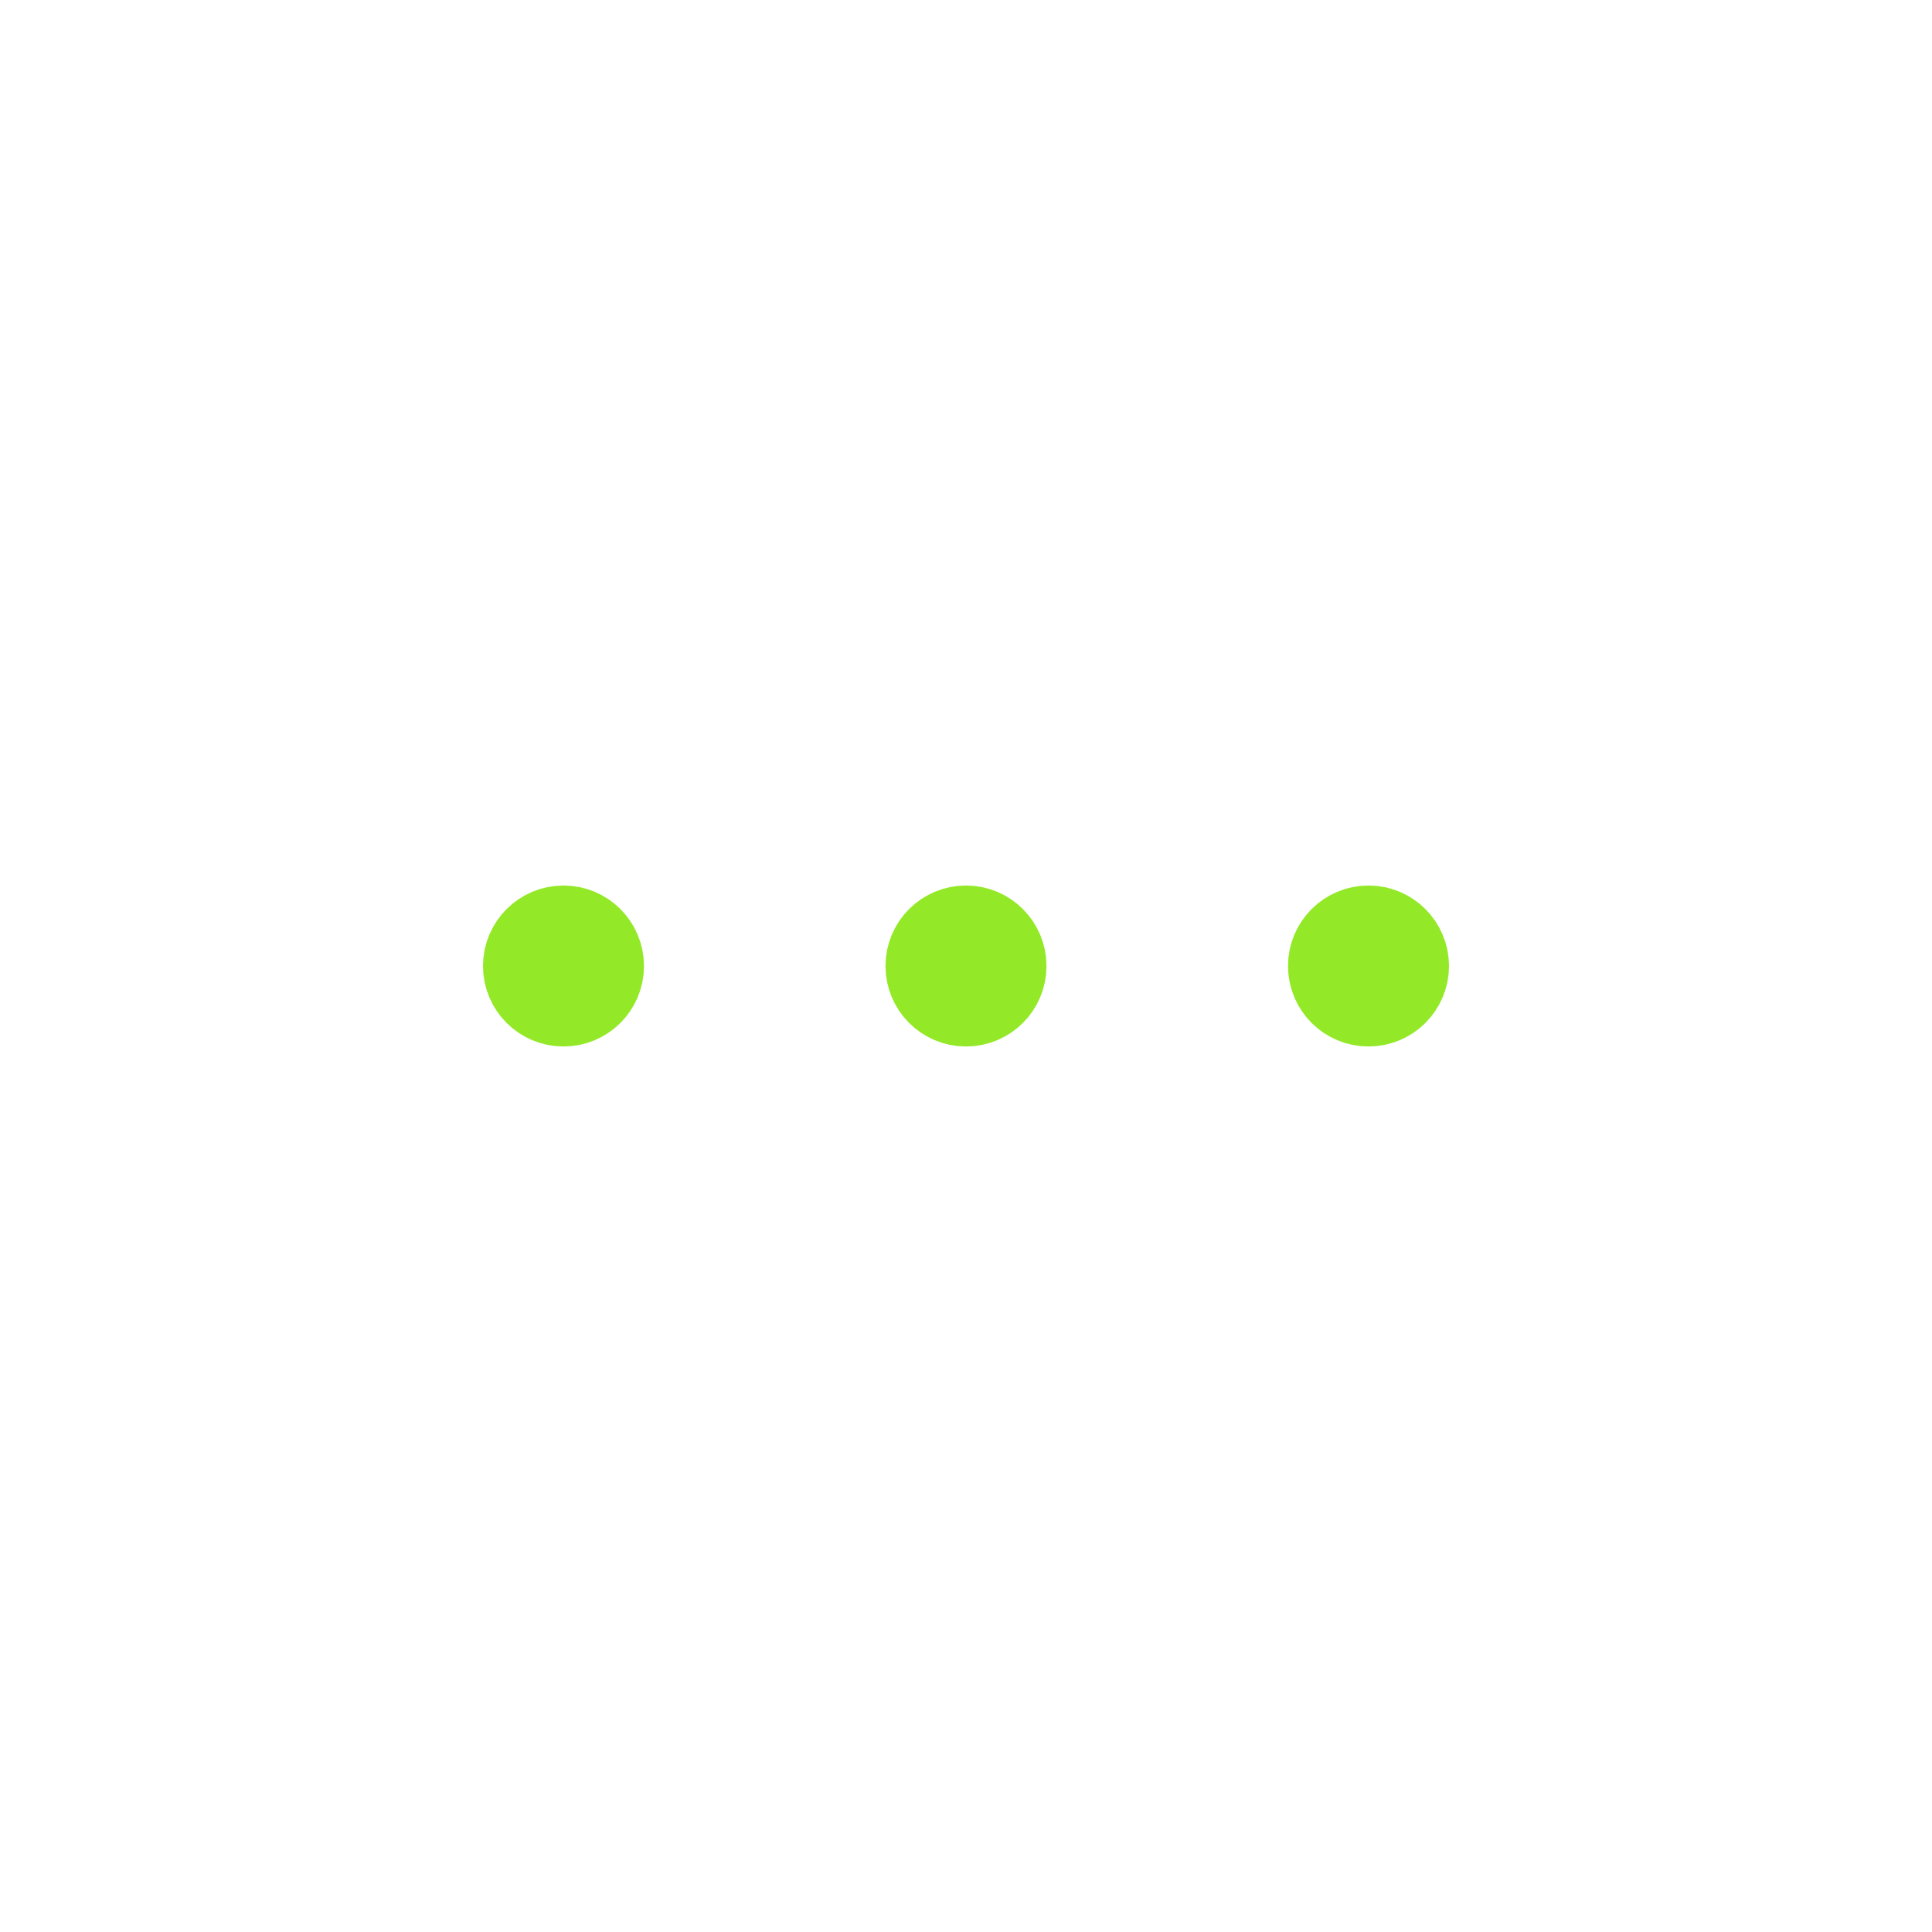
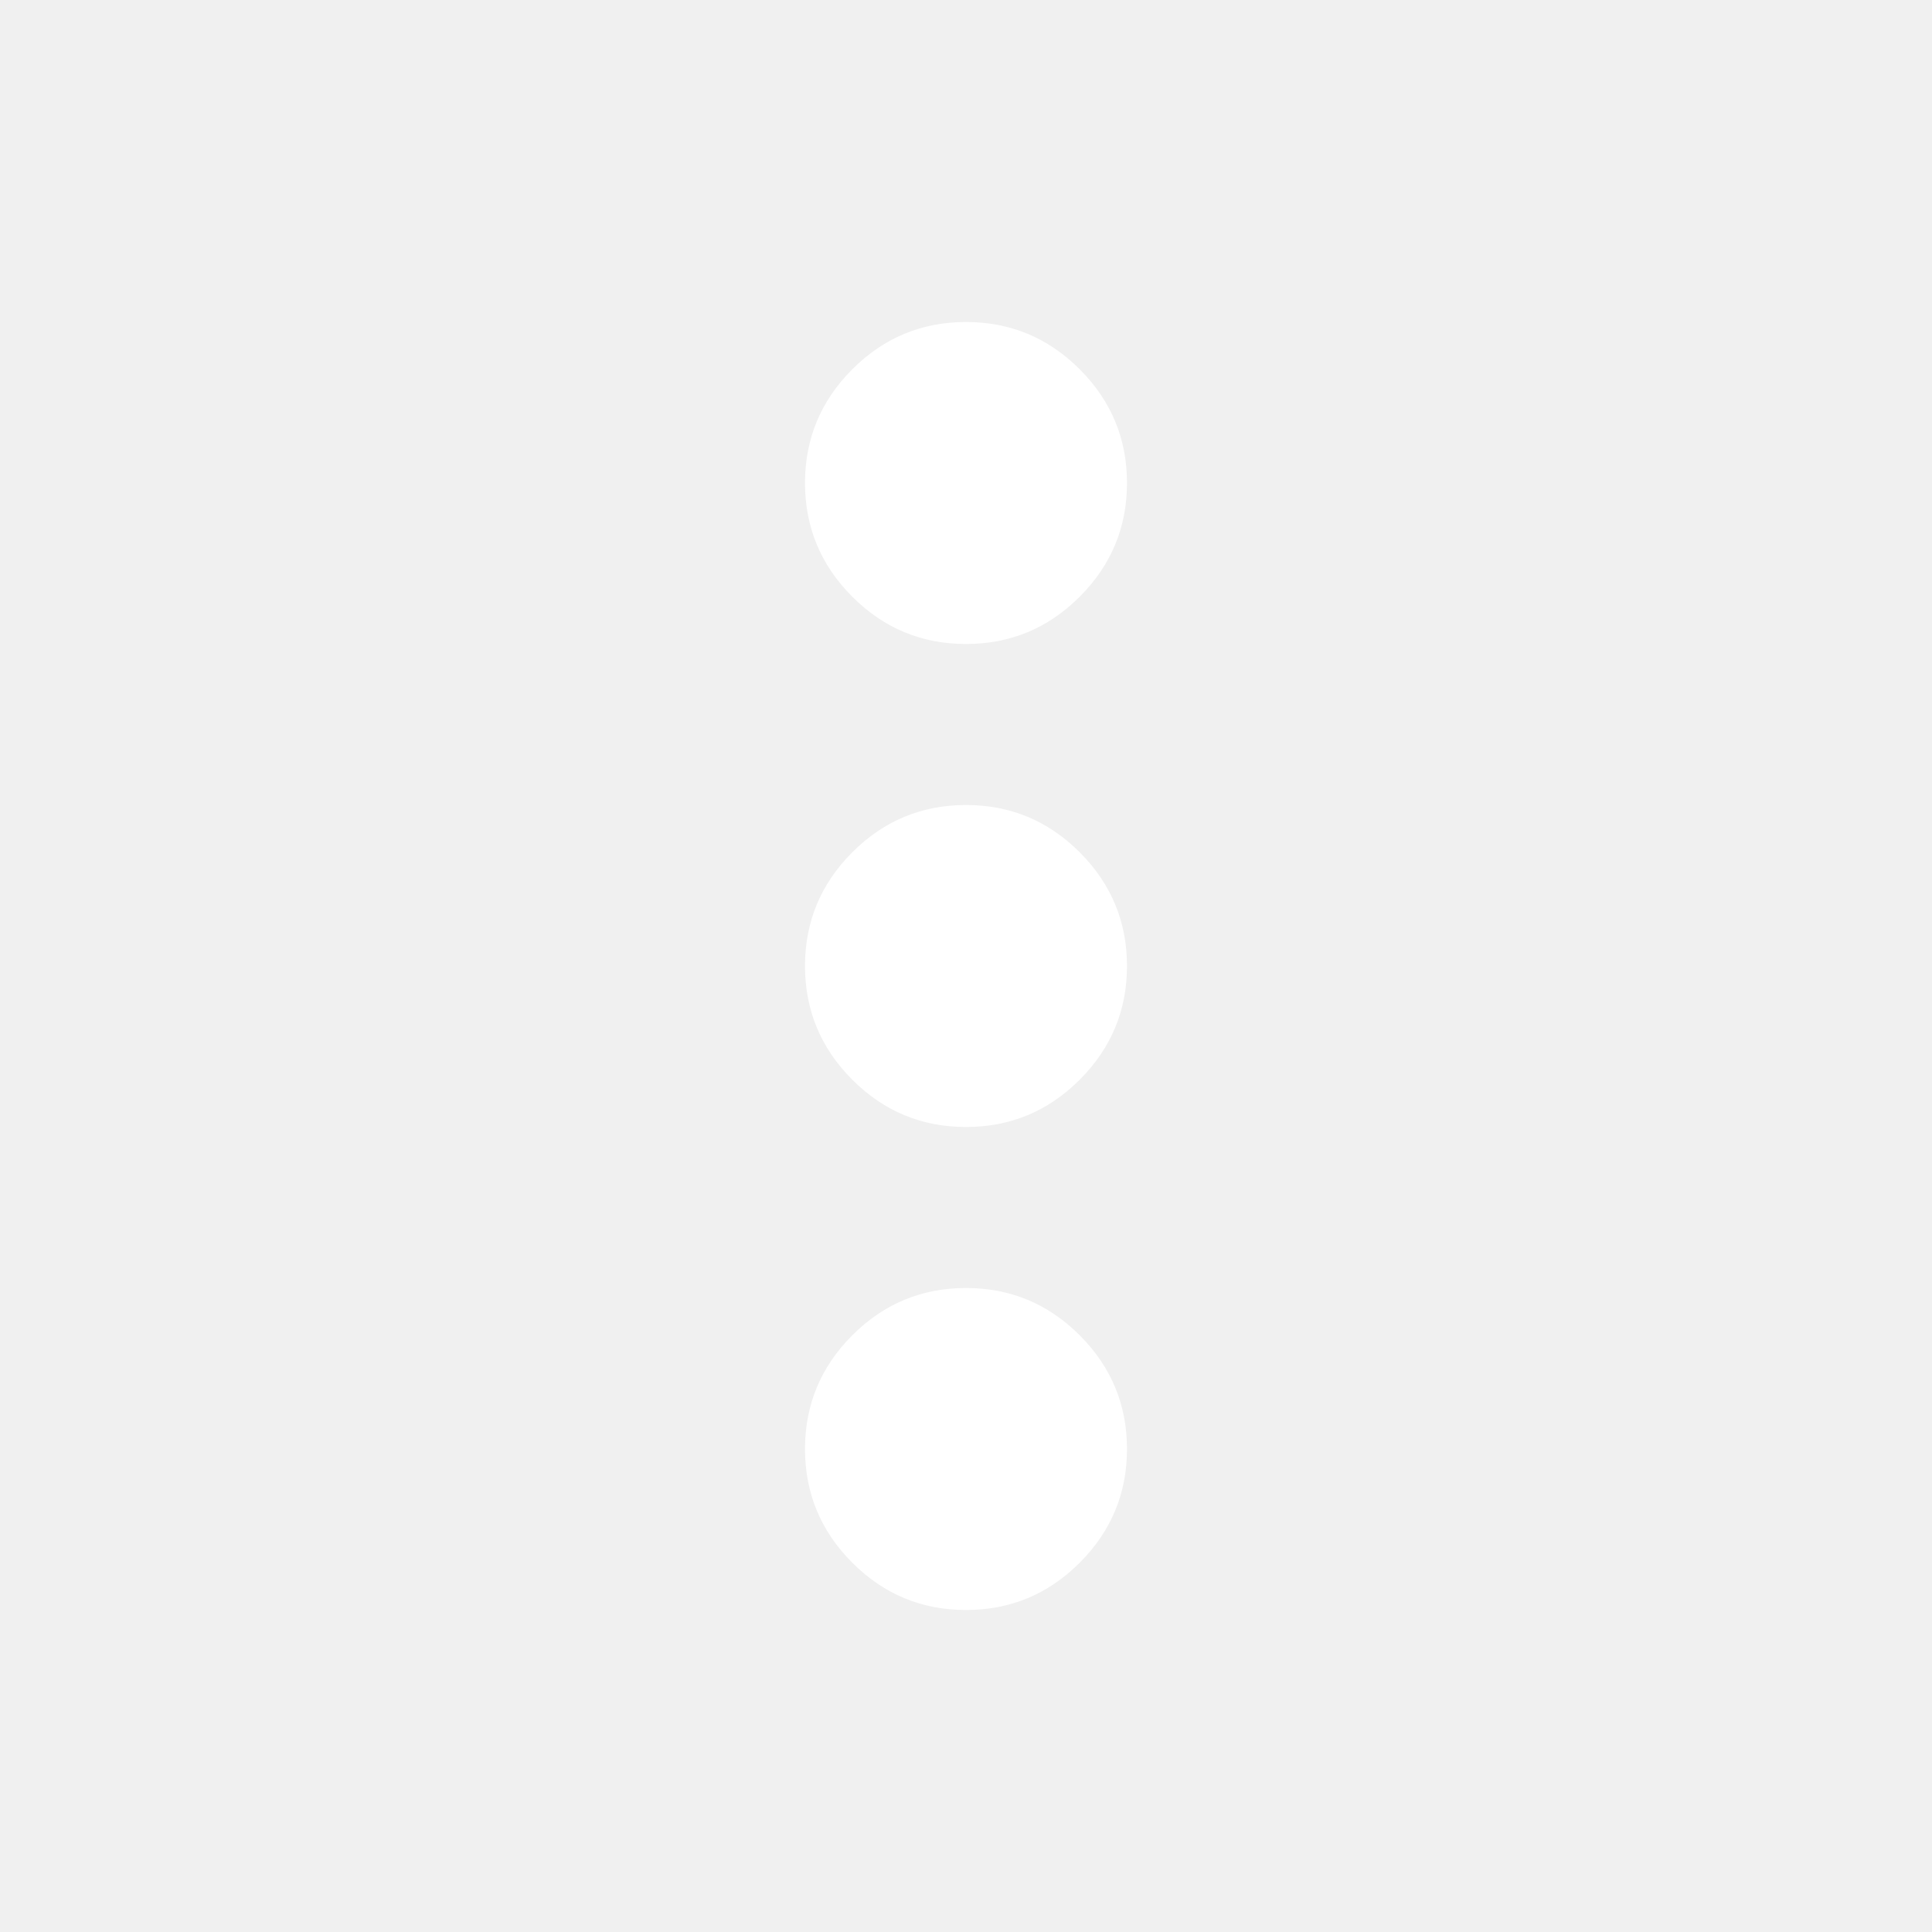
- <svg xmlns="http://www.w3.org/2000/svg" width="800px" height="800px" viewBox="0 0 24 24" fill="none">
-   <g id="SVGRepo_bgCarrier" stroke-width="0" />
-   <g id="SVGRepo_tracerCarrier" stroke-linecap="round" stroke-linejoin="round" />
-   <g id="SVGRepo_iconCarrier">
-     <rect width="24" height="24" fill="white" />
-     <circle cx="7" cy="12" r="0.5" stroke="#93e927" stroke-linecap="round" stroke-linejoin="round" />
-     <circle cx="12" cy="12" r="0.5" stroke="#93e927" stroke-linecap="round" stroke-linejoin="round" />
-     <circle cx="17" cy="12" r="0.5" stroke="#93e927" stroke-linecap="round" stroke-linejoin="round" />
-   </g>
+ <svg xmlns="http://www.w3.org/2000/svg" height="24px" viewBox="0 -960 960 960" width="24px" fill="#fff">
+   <path d="M480-160q-33 0-56.5-23.5T400-240q0-33 23.5-56.5T480-320q33 0 56.5 23.5T560-240q0 33-23.5 56.5T480-160Zm0-240q-33 0-56.5-23.5T400-480q0-33 23.5-56.5T480-560q33 0 56.5 23.5T560-480q0 33-23.5 56.5T480-400Zm0-240q-33 0-56.5-23.5T400-720q0-33 23.5-56.5T480-800q33 0 56.5 23.5T560-720q0 33-23.5 56.5T480-640Z" />
</svg>
